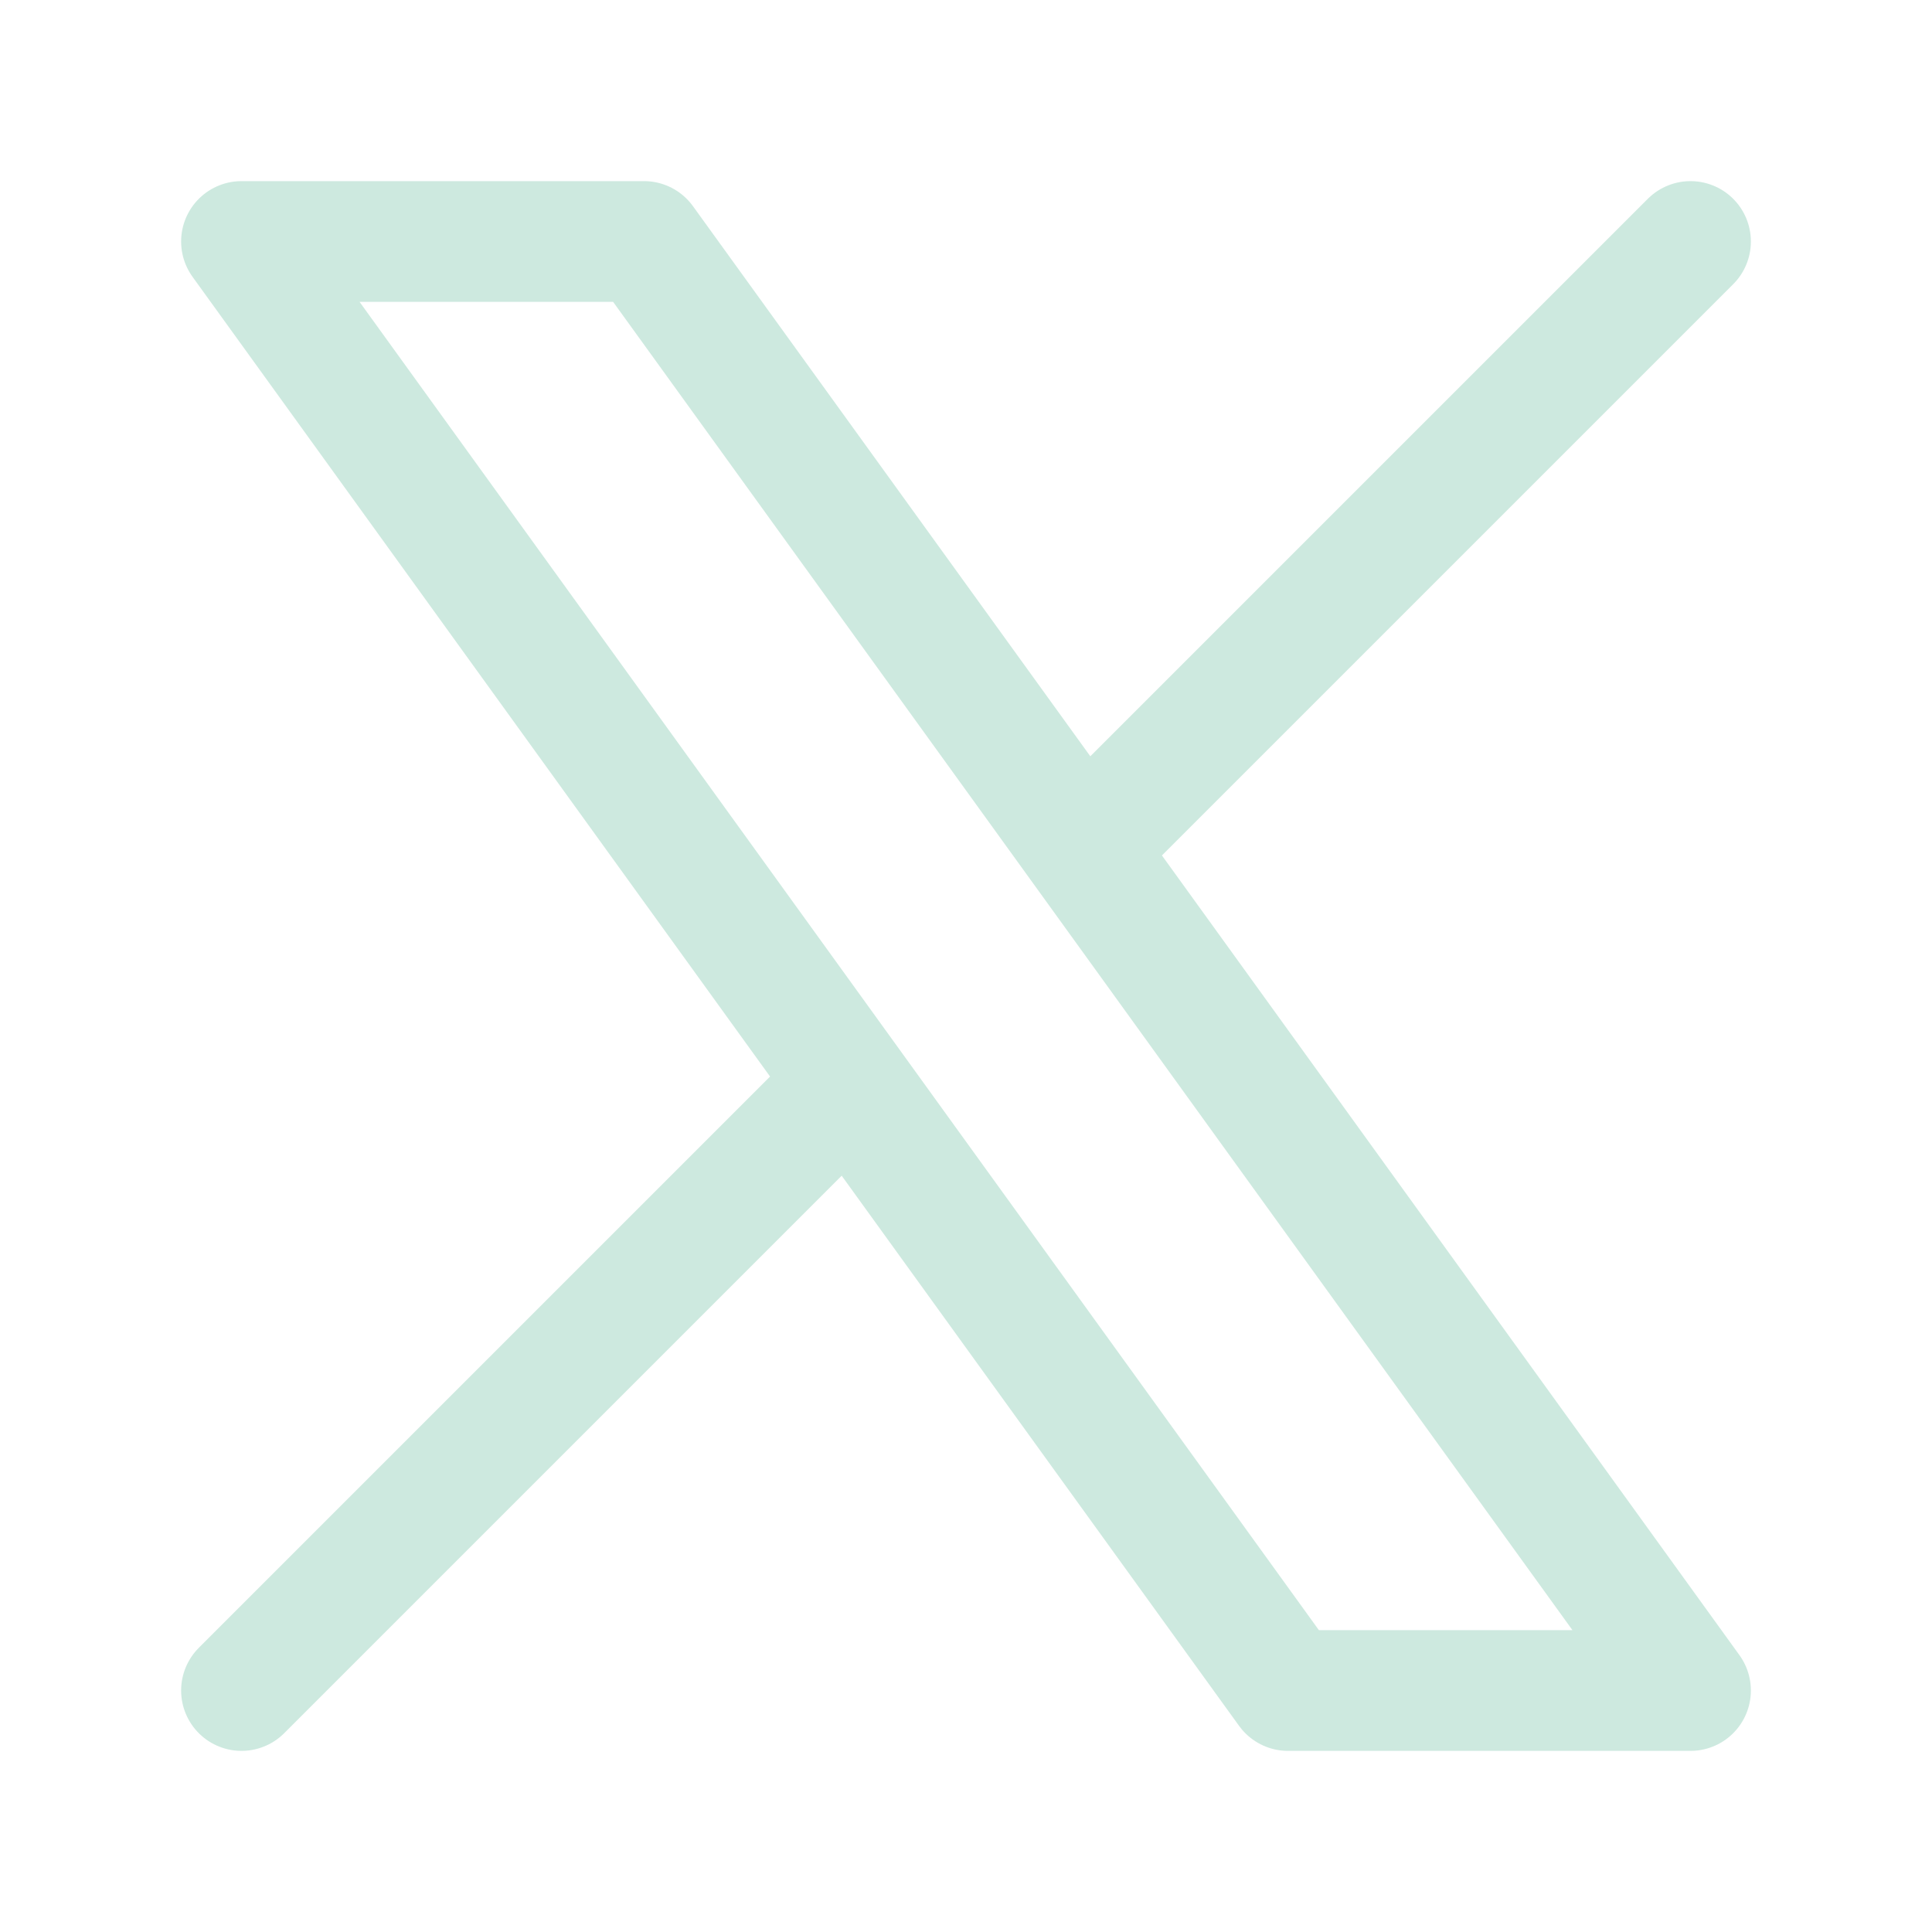
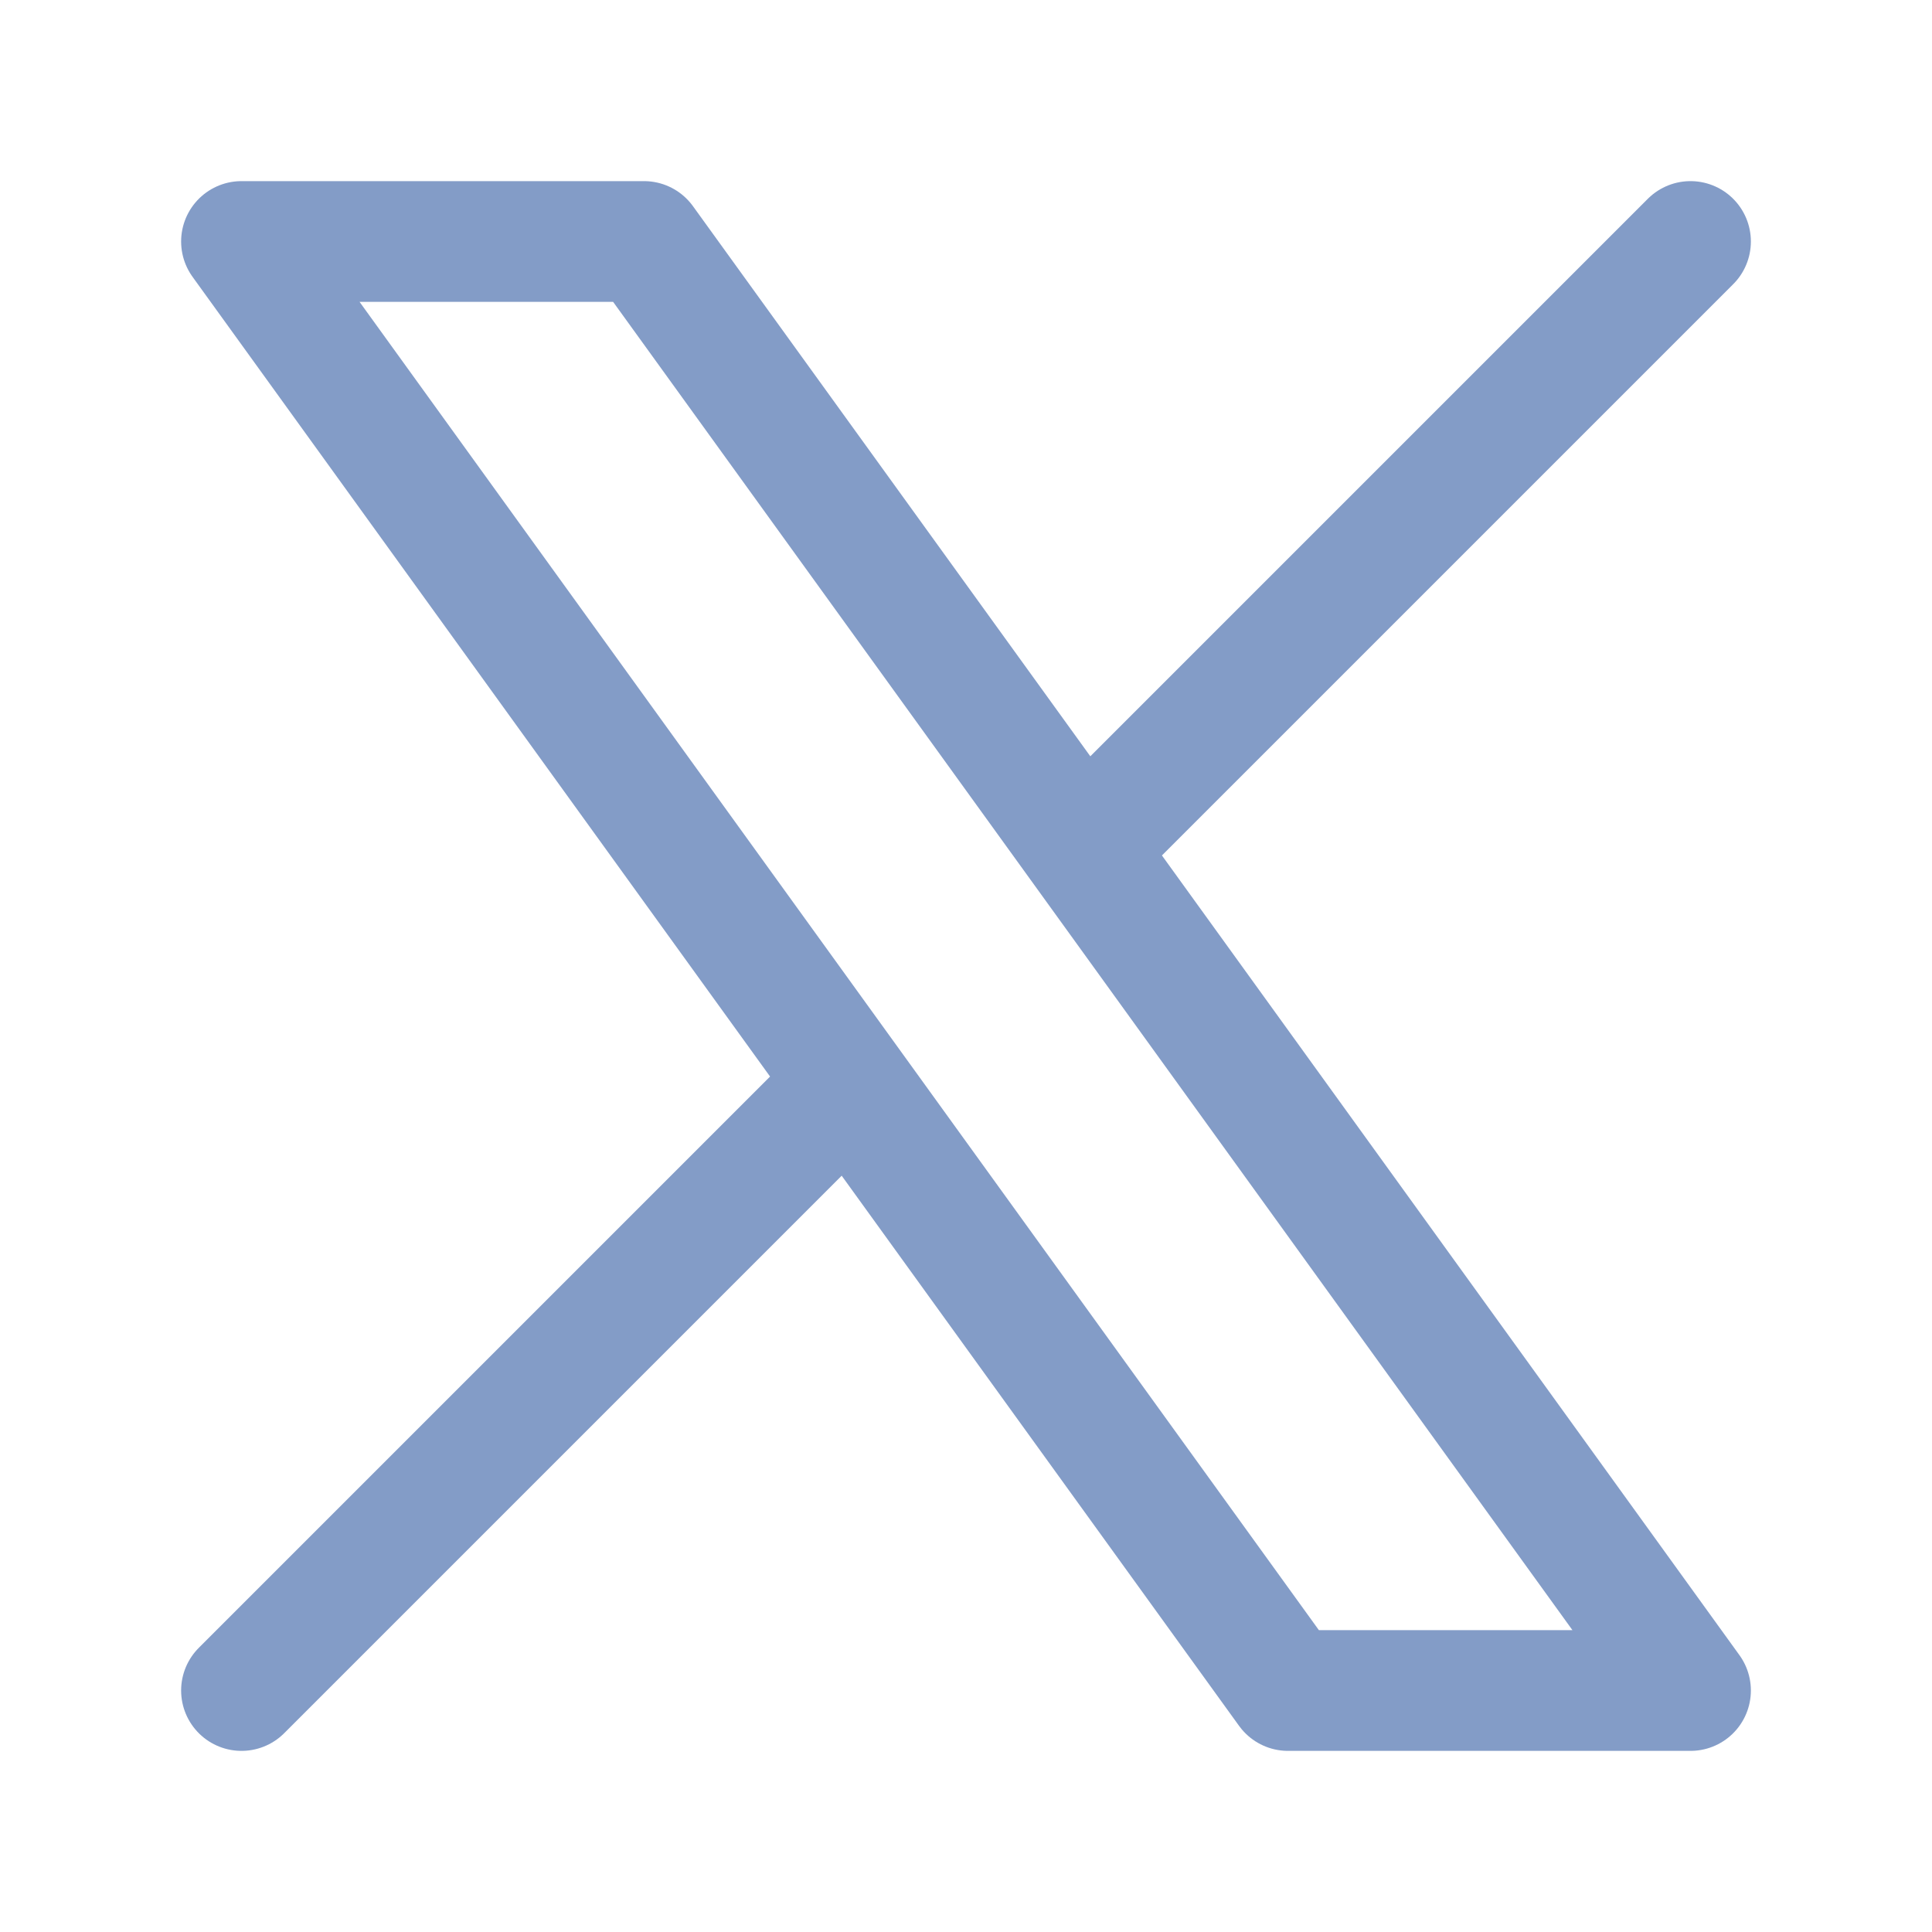
- <svg xmlns="http://www.w3.org/2000/svg" viewBox="0 0 24 24" width="24" height="24" color="#cde9df" fill="none">
+ <svg xmlns="http://www.w3.org/2000/svg" viewBox="0 0 24 24" width="24" height="24" color="#839cc7" fill="none">
  <path d="M3 21L10.548 13.452M21 3L13.452 10.548M13.452 10.548L8 3H3L10.548 13.452M13.452 10.548L21 21H16L10.548 13.452" stroke="currentColor" stroke-width="1.5" stroke-linecap="round" stroke-linejoin="round" />
</svg>
